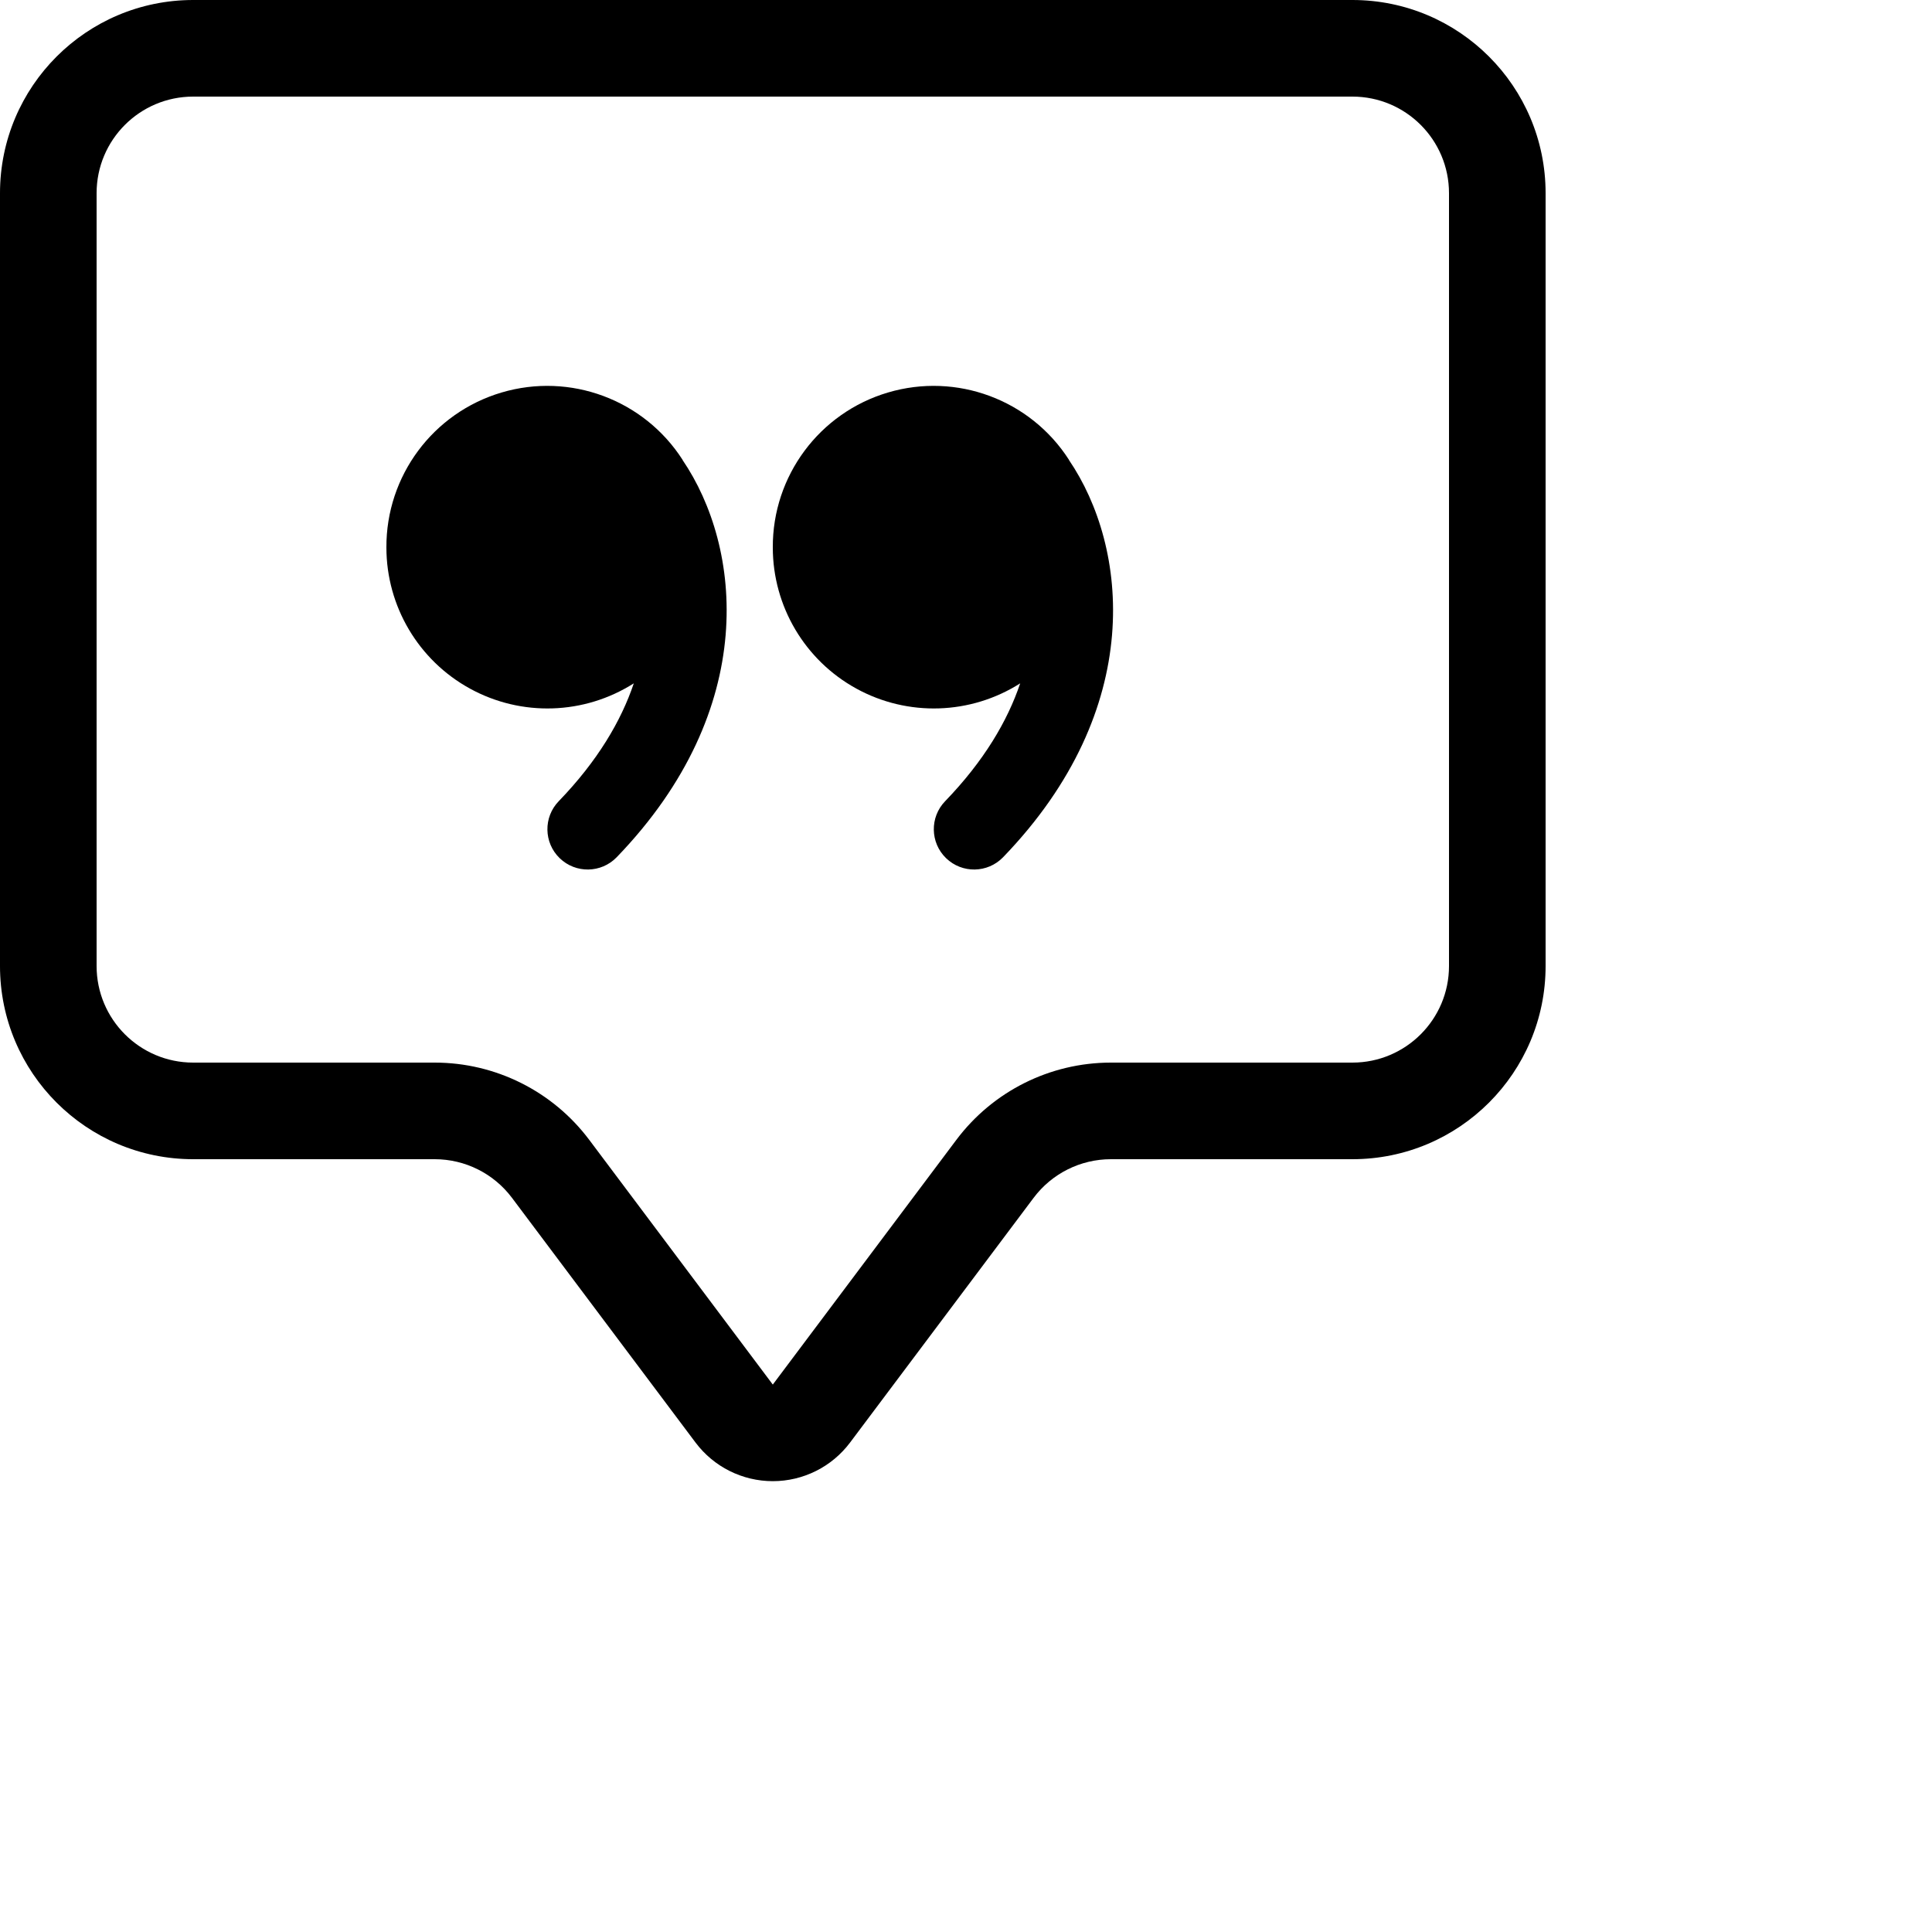
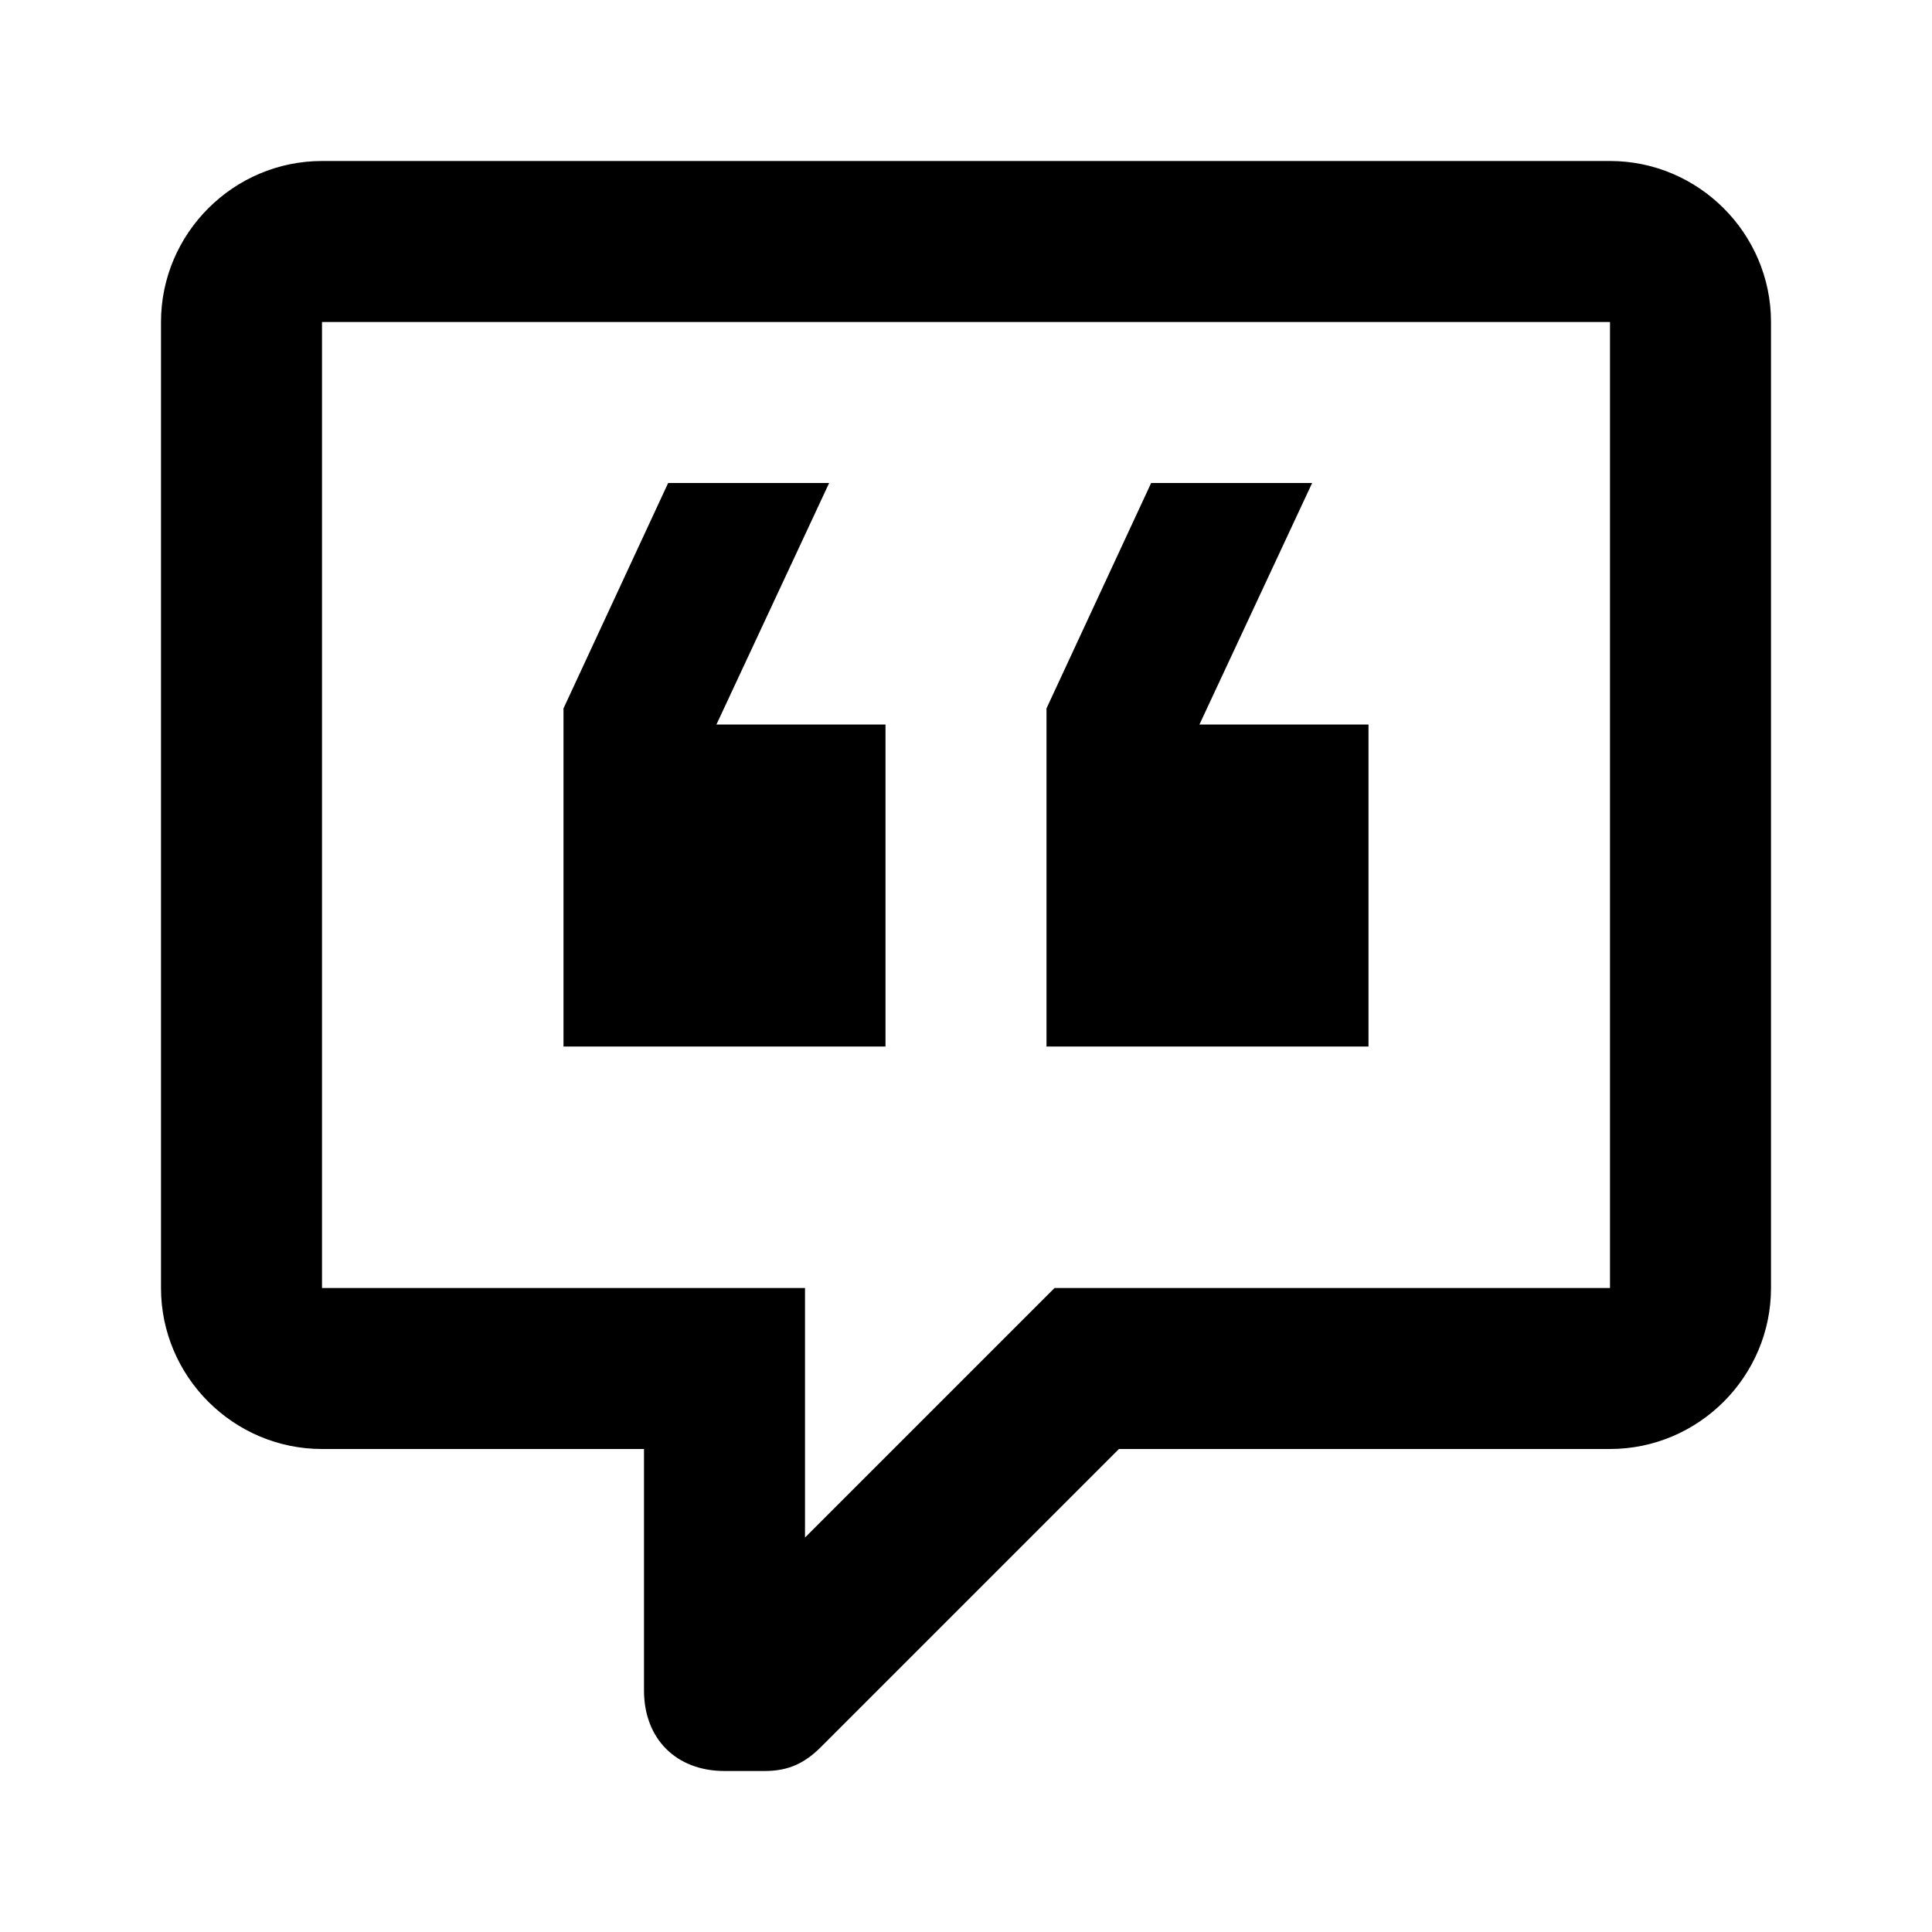
- <svg xmlns="http://www.w3.org/2000/svg" viewBox="0 0 20 20" fill="currentColor" class="bi bi-chat-square-quote">
-   <path d="M14 1a1 1 0 0 1 1 1v8a1 1 0 0 1-1 1h-2.5a2 2 0 0 0-1.6.8L8 14.333 6.1 11.8a2 2 0 0 0-1.6-.8H2a1 1 0 0 1-1-1V2a1 1 0 0 1 1-1h12zM2 0a2 2 0 0 0-2 2v8a2 2 0 0 0 2 2h2.5a1 1 0 0 1 .8.4l1.9 2.533a1 1 0 0 0 1.6 0l1.9-2.533a1 1 0 0 1 .8-.4H14a2 2 0 0 0 2-2V2a2 2 0 0 0-2-2H2z" />
-   <path d="M7.066 4.76A1.665 1.665 0 0 0 4 5.668a1.667 1.667 0 0 0 2.561 1.406c-.131.389-.375.804-.777 1.22a.417.417 0 1 0 .6.58c1.486-1.54 1.293-3.214.682-4.112zm4 0A1.665 1.665 0 0 0 8 5.668a1.667 1.667 0 0 0 2.561 1.406c-.131.389-.375.804-.777 1.22a.417.417 0 1 0 .6.58c1.486-1.54 1.293-3.214.682-4.112z" />
+ <svg xmlns="http://www.w3.org/2000/svg" viewBox="0 0 24 24">
+   <path fill="currentColor" d="M9 22c-.6 0-1-.4-1-1v-3H4c-1.1 0-2-.9-2-2V4c0-1.1.9-2 2-2h16c1.1 0 2 .9 2 2v12c0 1.1-.9 2-2 2h-6.1l-3.7 3.7c-.2.2-.4.3-.7.3H9m1-6v3.1l3.1-3.1H20V4H4v12h6m6.3-10l-1.4 3H17v4h-4V8.8L14.3 6h2m-6 0L8.9 9H11v4H7V8.8L8.3 6h2Z" />
</svg>
